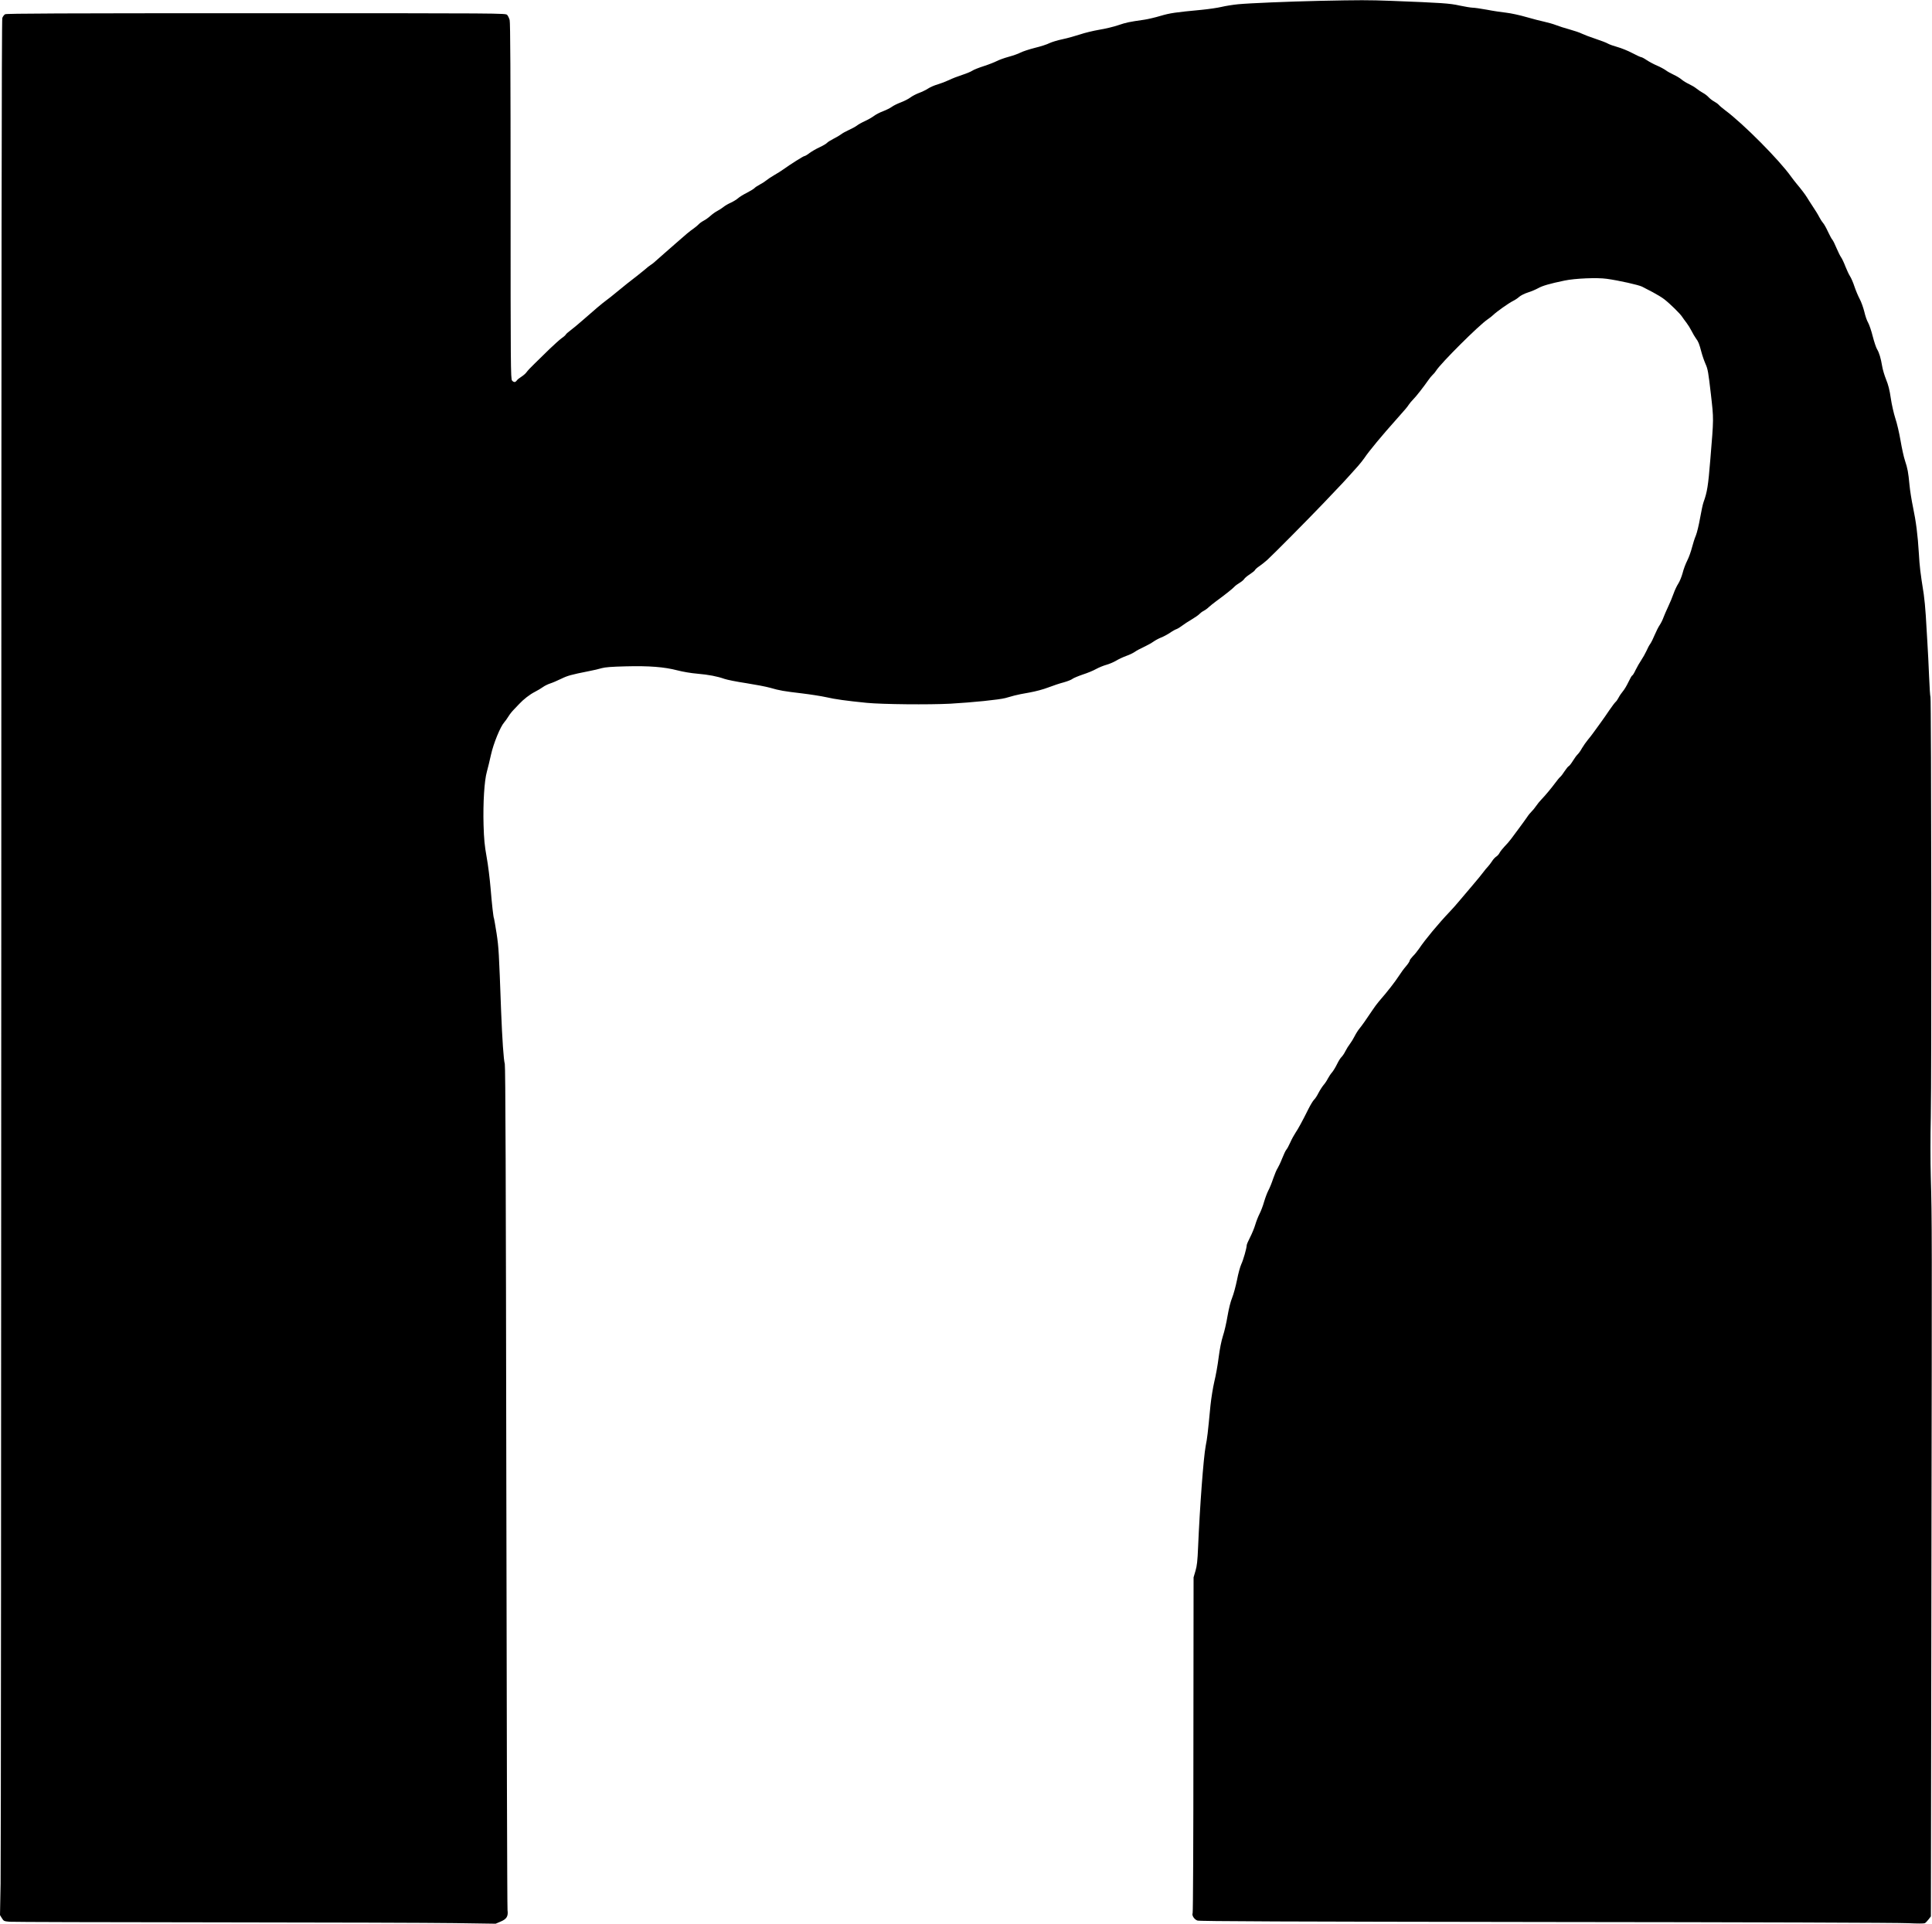
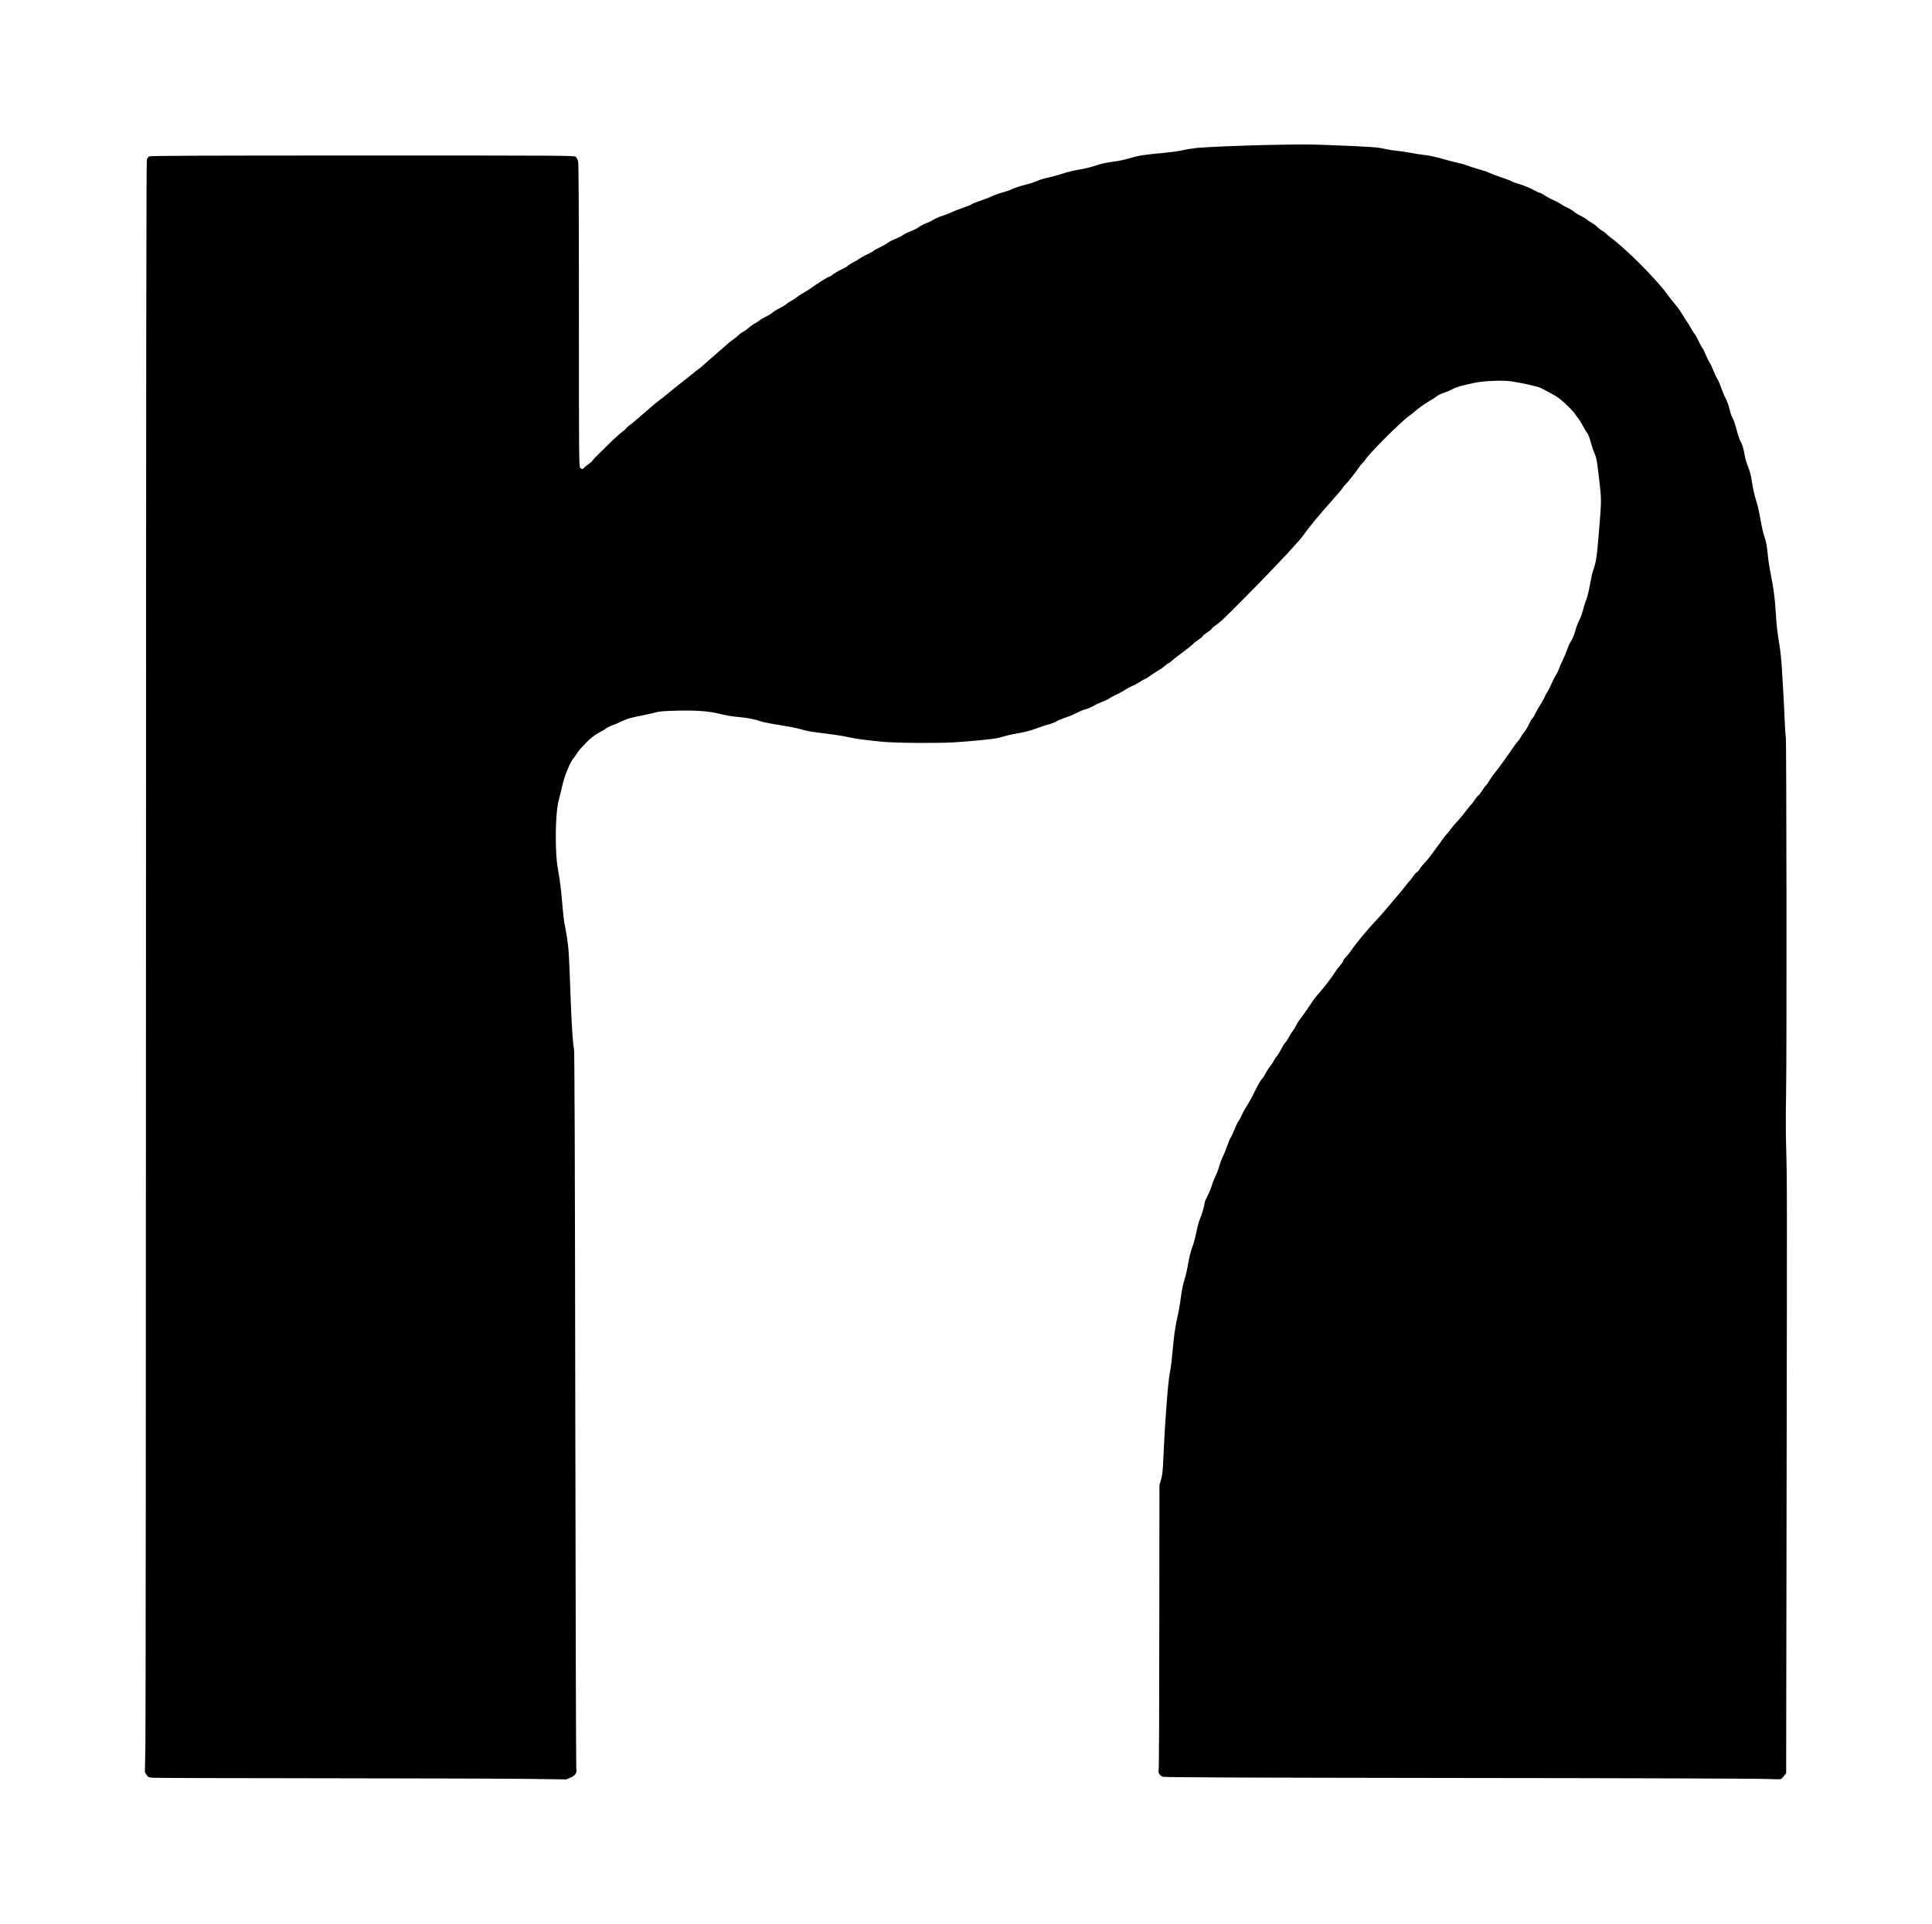
<svg xmlns="http://www.w3.org/2000/svg" viewBox="0 0 2265 2255.6" width="2265" height="2255.6" fill="none" role="img" aria-label="Nestaid logo">
-   <path d="M1546.6 1C1510.8 1.8 1464.9 3.7 1451.3 5C1445.3 5.6 1436.6 7 1432 8.1C1427.4 9.2 1417 10.7 1408.9 11.5C1377.3 14.5 1371.9 15.3 1360.6 18.6C1354.3 20.5 1345.7 22.5 1341.6 23.1C1323.5 25.7 1320.6 26.3 1311.1 29.5C1305.6 31.4 1295.5 33.8 1288.6 34.9C1281.7 36.1 1271.6 38.5 1266.1 40.4C1260.6 42.2 1251.4 44.8 1245.6 46C1239.9 47.2 1233 49.3 1230.3 50.6C1227.7 52 1220 54.5 1213.3 56.1C1206.6 57.8 1199.1 60.3 1196.5 61.6C1194 63 1187.7 65.2 1182.5 66.6C1177.3 68 1171.1 70.3 1168.6 71.6C1166.1 72.9 1159.3 75.6 1153.4 77.5C1147.5 79.4 1141.4 81.8 1139.9 82.9C1138.3 84 1133 86.2 1128.1 87.8C1123.1 89.4 1116.1 92.1 1112.5 93.9C1108.9 95.6 1102.9 97.9 1099.2 99C1095.5 100 1090.5 102.2 1088.1 103.8C1085.6 105.4 1080.8 107.8 1077.4 109C1073.9 110.3 1069.4 112.7 1067.3 114.3C1065.2 115.9 1060.2 118.5 1056.2 120C1052.2 121.5 1047.3 123.9 1045.5 125.3C1043.6 126.7 1039 129 1035.3 130.4C1031.5 131.8 1026.8 134.3 1024.8 135.8C1022.7 137.4 1018.1 140.1 1014.4 141.8C1010.6 143.5 1006.1 146 1004.4 147.4C1002.6 148.7 998.4 151 995.2 152.4C991.9 153.9 987.8 156.1 986.2 157.4C984.5 158.7 980.4 161.1 977 162.8C973.7 164.5 970.3 166.6 969.5 167.6C968.7 168.5 964.9 170.8 961 172.6C957 174.4 951.7 177.5 949.1 179.4C946.6 181.4 943.8 183 943.1 183C941.9 183 927 192.4 918.2 198.7C916.1 200.2 911.5 203.2 907.9 205.2C904.4 207.2 900.2 210 898.4 211.5C896.7 212.9 893.2 215.2 890.6 216.5C888.1 217.8 885.4 219.6 884.6 220.5C883.8 221.4 879.8 223.9 875.7 226C871.5 228.1 866.8 231 865.2 232.5C863.6 233.9 859.9 236.2 856.9 237.6C853.9 238.9 850.1 241.1 848.4 242.5C846.7 243.9 843.5 246 841.2 247.2C839 248.3 835.2 251 832.9 253.1C830.7 255.1 827.1 257.7 824.9 258.8C822.8 259.9 820.2 261.8 819.1 263C818 264.2 815.1 266.6 812.7 268.3C808.5 271.2 804.8 274.2 791.6 285.9C788.6 288.5 783.2 293.2 779.6 296.4C776 299.5 771.4 303.6 769.4 305.4C767.4 307.3 764.5 309.7 762.9 310.6C761.4 311.6 758 314.2 755.5 316.5C752.9 318.7 749 321.8 746.8 323.5C741.8 327.2 729 337.4 721.1 344C717.8 346.8 713.3 350.3 711.1 351.9C705.8 355.8 696.8 363.4 683.8 374.9C677.9 380.1 671 385.8 668.4 387.7C665.9 389.5 663.6 391.6 663.3 392.3C663 393 660.9 394.9 658.5 396.5C656.2 398.2 649.9 403.8 644.5 409C639.2 414.2 631.3 421.9 627 426.1C622.6 430.3 618.3 434.9 617.3 436.4C616.3 437.9 613.6 440.2 611.3 441.7C609 443.1 606.5 445.1 605.8 446.2C604.1 448.5 602.4 448.5 600.3 446.2C598.7 444.5 598.6 428.5 598.6 235.9C598.6 88.6 598.3 26.3 597.5 23.5C596.9 21.3 595.6 18.6 594.6 17.5C592.7 15.5 591.4 15.5 300.4 15.5C71.1 15.5 7.6 15.8 6 16.7C4.8 17.4 3.3 19.4 2.7 21.1C1.9 23.5 1.6 314.7 1.5 1097.9C1.4 1688.4 1.1 2188.1 0.7 2208.5L0 2245.5L2.2 2249.1C4.4 2252.6 4.7 2252.7 11.3 2253.3C15 2253.6 123.2 2253.9 251.6 2254C380 2254.1 506.7 2254.5 533.1 2254.9L581.1 2255.6L586.7 2253.2C594 2250.2 596 2246.9 595 2239.7C594.6 2236.8 594 2013.3 593.6 1743C593.1 1383.3 592.6 1250.4 591.8 1247.5C590.4 1242.6 588.8 1218.7 587.5 1186C584.9 1115.1 584.7 1111.4 582.2 1094.6C580.7 1085.4 579.4 1077.5 579.2 1077.1C578.4 1075.9 576.7 1060.5 575.1 1041C574.2 1030.3 572.2 1014 570.5 1004.8C568.1 991.4 567.4 984.1 566.9 967.3C566.2 941.5 567.8 915.2 570.8 904.8C571.9 900.8 574.1 891.9 575.6 885C578.5 871.8 586.6 852 591.1 847C592.3 845.6 594.6 842.5 596.1 840C597.6 837.5 600.5 833.9 602.5 831.9C604.5 829.9 607.3 827 608.7 825.4C613.6 820.1 621 814.3 627.1 811.2C630.4 809.5 634.6 807 636.5 805.6C638.4 804.2 642.2 802.3 645 801.4C647.8 800.5 653.6 798 657.9 795.9C665.5 792.2 669.5 791.1 690.1 787C695.6 786 702.6 784.3 705.6 783.4C709.6 782.3 717.1 781.7 733.7 781.3C761 780.6 778.7 782 794.1 786C800.2 787.6 810.6 789.4 817.3 789.9C831 791.1 840.8 793 849.3 796C852.5 797.1 863.9 799.4 874.7 801C885.5 802.7 898.1 805.1 902.7 806.4C914 809.7 919 810.5 940.1 813C950 814.2 962.9 816.2 968.7 817.5C979 819.9 992.2 821.7 1016.1 824.1C1034.6 825.9 1089 826.4 1114.1 825.1C1140.2 823.6 1170.9 820.5 1178.6 818.5C1181.6 817.7 1186.5 816.3 1189.4 815.5C1192.3 814.7 1200.2 813.1 1206.9 812C1214.1 810.7 1223.2 808.3 1229.1 806C1234.6 803.9 1242.6 801.2 1247 800.1C1251.3 798.9 1256 797.1 1257.3 796C1258.6 795 1264.1 792.7 1269.4 790.9C1274.7 789.2 1281.8 786.3 1285.1 784.4C1288.4 782.6 1293.8 780.4 1297.1 779.5C1300.4 778.6 1305.6 776.4 1308.6 774.6C1311.6 772.8 1317 770.3 1320.6 769C1324.2 767.8 1328.5 765.6 1330.3 764.4C1332 763.1 1336.8 760.5 1340.8 758.7C1344.9 756.8 1350.1 753.9 1352.3 752.3C1354.6 750.7 1358.6 748.5 1361.3 747.5C1363.9 746.5 1368.6 744 1371.6 742C1374.6 739.9 1378.1 738 1379.4 737.6C1380.6 737.2 1383.6 735.4 1385.9 733.6C1388.3 731.8 1393.3 728.5 1397.1 726.3C1401 724 1405 721.2 1406.1 720C1407.2 718.8 1409.4 717.1 1411.1 716.3C1412.7 715.5 1415.5 713.5 1417.1 711.9C1418.8 710.4 1422.4 707.4 1425.3 705.3C1436.2 697.3 1445.2 690.2 1447.1 688C1448.2 686.8 1451 684.7 1453.4 683.3C1455.7 681.9 1458.1 679.9 1458.7 678.8C1459.3 677.8 1462.2 675.3 1465.2 673.4C1468.2 671.4 1471 669.2 1471.3 668.4C1471.6 667.6 1473.9 665.5 1476.5 663.8C1479 662.1 1483.1 658.8 1485.6 656.6C1492.4 650.4 1533 609.5 1551.6 590C1575.6 564.9 1574.9 565.6 1592.2 546.3C1594.7 543.4 1598 539.3 1599.5 537.1C1604.8 529.1 1620.7 510 1637 491.8C1647.7 479.8 1649.7 477.4 1651.6 474.5C1652.6 472.9 1654.9 470.2 1656.6 468.5C1659.9 465.3 1669.1 453.5 1674.3 446C1676 443.5 1678.4 440.6 1679.6 439.5C1680.9 438.4 1682.7 436.2 1683.6 434.7C1689 426 1733.6 381.5 1744.1 374.4C1746.3 373 1749.2 370.6 1750.6 369.3C1754.5 365.5 1768.6 355.5 1773.6 353C1776.1 351.8 1779.5 349.5 1781.1 348C1782.8 346.5 1787.3 344.2 1791.1 343C1795 341.8 1800.4 339.5 1803.1 338C1808.2 335.1 1816.4 332.7 1834.1 329C1846.3 326.4 1872.6 325.3 1883.6 326.9C1898.2 328.9 1921.1 334.1 1925.1 336.1C1927.3 337.3 1932.9 340.2 1937.6 342.6C1942.3 345.1 1948.3 348.7 1951 350.8C1957.5 355.8 1969.8 367.8 1972.1 371.5C1973.2 373.2 1975.5 376.3 1977.2 378.5C1978.9 380.7 1981.6 385 1983.1 388C1984.6 391 1986.9 394.9 1988.2 396.7C1991.1 400.5 1992.1 403 1994.7 412.9C1995.8 417.1 1998 423.4 1999.6 427C2002.2 432.8 2002.8 436.6 2005.7 461.5C2009.2 492.4 2009.2 489.2 2005.1 539C2002.6 569.9 2001.4 577.1 1997.2 588.7C1996.3 591.1 1994.5 599.5 1993.1 607.5C1991.7 615.5 1989.5 624.6 1988.2 627.8C1986.8 631 1984.8 637.4 1983.6 642C1982.4 646.7 1980 653.5 1978.1 657.2C1976.2 660.9 1973.7 667.5 1972.6 672C1971.4 676.4 1969.1 682 1967.5 684.4C1965.9 686.8 1963.4 692.1 1962 696.1C1960.6 700.2 1957.7 707.1 1955.6 711.5C1953.5 715.9 1951.1 721.6 1950.1 724.2C1949.2 726.8 1947.3 730.6 1945.9 732.7C1944.4 734.8 1941.8 740 1940 744.2C1938.3 748.4 1935.9 753.2 1934.7 754.9C1933.5 756.5 1931.4 760.4 1930.1 763.5C1928.7 766.5 1926 771.3 1924.1 774.1C1922.2 776.9 1919.2 782.1 1917.5 785.6C1915.9 789.1 1914.1 792 1913.6 792C1913.1 792 1911.1 795.5 1909.1 799.7C1907.1 804 1904.1 808.9 1902.5 810.7C1900.9 812.6 1898.7 815.8 1897.7 817.8C1896.6 819.9 1895 822.3 1894 823.1C1893.1 823.9 1889.9 828.1 1886.9 832.5C1884 836.9 1879.2 843.7 1876.3 847.7C1873.5 851.6 1869.8 856.7 1868.1 859C1866.5 861.3 1863.5 865.1 1861.5 867.5C1859.5 869.9 1856.4 874.3 1854.7 877.2C1853.1 880.2 1850.7 883.5 1849.6 884.5C1848.4 885.6 1845.9 889 1844 892.1C1842.1 895.2 1839.9 898 1839.2 898.3C1838.4 898.6 1836.2 901.3 1834.3 904.2C1832.5 907.1 1830.1 910.2 1829.1 911C1828.1 911.8 1825.5 915 1823.3 918C1818.8 924.1 1811.7 932.6 1807.1 937.4C1805.4 939.1 1802.6 942.5 1800.9 945C1799.2 947.5 1796.8 950.4 1795.6 951.5C1794.4 952.6 1791.8 955.7 1790 958.5C1788.1 961.2 1784 967 1780.8 971.2C1777.7 975.4 1773.5 981 1771.6 983.6C1769.7 986.2 1766.2 990.2 1763.9 992.5C1761.7 994.8 1759.1 998.1 1758.2 999.7C1757.4 1001.4 1755.6 1003.5 1754.1 1004.4C1752.7 1005.3 1750.5 1007.7 1749.2 1009.8C1747.9 1011.8 1745.8 1014.6 1744.5 1016C1743.1 1017.4 1740.7 1020.3 1739.1 1022.5C1737.5 1024.7 1731.8 1031.7 1726.4 1038C1721 1044.3 1714 1052.6 1710.8 1056.4C1707.7 1060.1 1702.9 1065.6 1700.1 1068.5C1686.4 1082.9 1671 1101.4 1663.6 1112.4C1661.6 1115.3 1658.4 1119.3 1656.3 1121.3C1654.3 1123.4 1652.6 1125.7 1652.6 1126.5C1652.6 1127.3 1650.7 1130.2 1648.4 1132.9C1646 1135.6 1642.4 1140.5 1640.4 1143.7C1635.3 1151.5 1627.1 1162.1 1616.5 1174.3C1614.5 1176.6 1611.3 1181 1609.3 1184C1601.7 1195.4 1596.6 1202.6 1593.8 1206C1592.2 1207.9 1589.6 1212 1588.1 1215C1586.6 1218 1584.1 1222.1 1582.6 1224C1581.1 1225.9 1578.7 1229.7 1577.3 1232.5C1576 1235.2 1573.8 1238.4 1572.7 1239.4C1571.5 1240.5 1569.2 1244.2 1567.5 1247.7C1565.8 1251.2 1563.2 1255.5 1561.7 1257.3C1560.1 1259.1 1557.9 1262.4 1556.7 1264.7C1555.6 1267 1553.3 1270.4 1551.7 1272.2C1550.2 1274 1547.4 1278.3 1545.7 1281.6C1544 1285 1541.6 1288.6 1540.4 1289.6C1539.3 1290.7 1536.5 1295.3 1534.1 1300C1526.8 1314.7 1521.8 1323.8 1518.8 1328.2C1517.2 1330.6 1514.4 1335.6 1512.7 1339.5C1511 1343.3 1508.9 1347.2 1508 1348.1C1507.2 1349 1505 1353.6 1503.1 1358.4C1501.3 1363.1 1498.8 1368.2 1497.8 1369.8C1496.7 1371.3 1494.4 1376.8 1492.6 1382C1490.9 1387.2 1488.3 1393.5 1486.9 1396C1485.6 1398.5 1483.4 1404.3 1482 1409C1480.7 1413.7 1478.3 1420 1476.7 1423.1C1475.1 1426.2 1472.8 1432 1471.6 1436.1C1470.4 1440.2 1467.6 1446.8 1465.5 1450.9C1463.4 1455 1461.6 1459.1 1461.6 1460C1461.6 1463.3 1457.6 1477.4 1455.2 1482.4C1453.9 1485.2 1451.6 1493.5 1450.2 1500.9C1448.7 1508.2 1446.2 1517.5 1444.6 1521.4C1442.7 1526 1440.7 1534 1439.1 1543.1C1437.8 1551 1435.4 1561.5 1433.7 1566.5C1431.9 1572.1 1430 1581.5 1428.7 1591.6C1427.6 1600.5 1425.3 1613.3 1423.6 1620.1C1422 1627 1420 1639.4 1419.1 1648C1415.9 1681.3 1415.4 1685.8 1413.5 1695.4C1410.9 1709.2 1406.6 1766.9 1404.6 1814C1403.9 1830.5 1403.3 1836 1401.5 1842L1399.3 1849.5L1399.1 2045.5C1399.1 2153.3 1398.7 2242.2 1398.2 2243.2C1397 2245.8 1400.1 2250.6 1403.8 2251.9C1406.3 2252.8 1509.5 2253.2 1813.5 2253.6C2050.8 2253.8 2227.2 2254.4 2237.4 2255C2247.9 2255.5 2255.6 2255.5 2256.6 2255C2257.5 2254.5 2259.5 2252.5 2261 2250.5L2263.7 2247L2264.3 1851.2C2265 1431.2 2265 1431.5 2263.6 1380.5C2263.1 1361.8 2263.1 1331.2 2263.6 1310C2264.6 1265.2 2264.2 818.8 2263.2 817.2C2262.8 816.5 2262.1 805.8 2261.6 793.3C2261.1 780.7 2260.2 762.8 2259.6 753.5C2259 744.1 2258.1 729.7 2257.7 721.5C2257.2 713.2 2256.1 702 2255.3 696.5C2251.2 670.7 2250.5 664.4 2249.6 649C2248.3 627.3 2246.3 611.6 2242.7 594.5C2241.1 586.8 2239.2 575.1 2238.6 568.5C2237.2 553.6 2236.4 549.4 2233.3 540C2231.9 535.9 2229.6 525.3 2228.1 516.5C2226.6 507.7 2223.9 496 2222 490.5C2220.2 484.9 2217.8 474.5 2216.7 467C2215.3 457.2 2213.7 451.1 2211.2 445C2209.3 440.3 2207.2 433.3 2206.6 429.5C2205 420 2203.1 413.5 2200.6 409.5C2199.5 407.7 2197.2 400.9 2195.5 394.3C2193.9 387.8 2191.4 380.6 2190.1 378.3C2188.7 376.1 2186.7 370.2 2185.6 365.3C2184.4 360.5 2182 353.8 2180.2 350.5C2178.4 347.2 2175.7 340.7 2174.1 336C2172.6 331.3 2170.2 325.9 2168.9 323.9C2167.6 321.9 2165.2 316.8 2163.5 312.5C2161.9 308.2 2159.6 303.4 2158.5 301.8C2157.3 300.2 2154.9 295.2 2153 290.8C2151.2 286.4 2149 282 2148.2 281.1C2147.3 280.2 2145.1 276 2143.1 271.8C2141.2 267.6 2138.6 262.9 2137.2 261.3C2135.9 259.8 2133.9 256.6 2132.7 254.3C2131.6 252 2128.2 246.5 2125.3 242.2C2122.5 237.9 2119.3 233 2118.4 231.4C2116.4 228.1 2111.3 221.4 2106.4 215.6C2104.6 213.5 2101.8 209.8 2100.1 207.5C2086.1 187.7 2043.9 145.2 2022.4 129.2C2019.5 127 2016.2 124.3 2015.1 123C2014 121.8 2011.5 120 2009.6 119C2007.7 118 2004.8 115.8 2003.1 114C2001.5 112.2 1998.5 110 1996.6 109C1994.7 108 1991.3 105.8 1989.1 104C1986.9 102.2 1982.8 99.8 1980 98.5C1977.3 97.3 1973.4 94.9 1971.5 93.3C1969.7 91.7 1965.4 89.1 1962.1 87.6C1958.9 86.1 1954.7 83.8 1952.9 82.4C1951.1 81.1 1946.6 78.6 1942.8 77C1939 75.4 1933.6 72.5 1930.7 70.6C1927.8 68.6 1924.8 67 1924 67C1923.3 67 1918.5 64.8 1913.4 62.1C1908.3 59.4 1900.5 56.3 1896.1 55.1C1891.7 53.9 1886.7 52.1 1885 51.1C1883.4 50.1 1876.8 47.6 1870.5 45.5C1864.3 43.5 1857.1 40.7 1854.6 39.5C1852.1 38.2 1845.5 36 1840.1 34.5C1834.6 33 1827.4 30.7 1824.1 29.4C1820.8 28.1 1814.7 26.4 1810.6 25.5C1806.5 24.6 1796.9 22.2 1789.4 20C1781.9 17.8 1771.3 15.5 1765.9 14.9C1760.5 14.3 1750.3 12.8 1743.2 11.4C1736.1 10.1 1728.5 9 1726.2 9C1724 8.9 1717.2 7.8 1711.1 6.5C1699.6 3.9 1690.3 3.3 1631.1 1C1603.6 0 1595.2 0 1546.6 1Z" fill="#000000" />
+   <g transform="translate(1132.5 1127.8) scale(0.85) translate(-1132.5 -1127.8)">
+     <path d="M1546.6 1C1510.8 1.8 1464.9 3.7 1451.3 5C1445.3 5.6 1436.6 7 1432 8.1C1427.4 9.2 1417 10.7 1408.9 11.5C1377.3 14.5 1371.9 15.3 1360.6 18.6C1354.3 20.5 1345.7 22.5 1341.6 23.1C1323.5 25.7 1320.6 26.3 1311.1 29.5C1305.6 31.4 1295.5 33.8 1288.6 34.9C1281.7 36.1 1271.6 38.5 1266.1 40.4C1260.6 42.2 1251.4 44.8 1245.6 46C1239.9 47.2 1233 49.3 1230.3 50.6C1227.7 52 1220 54.5 1213.3 56.1C1206.6 57.8 1199.1 60.3 1196.5 61.6C1194 63 1187.7 65.2 1182.5 66.6C1177.3 68 1171.1 70.3 1168.6 71.6C1166.1 72.9 1159.3 75.6 1153.4 77.5C1147.5 79.4 1141.4 81.8 1139.9 82.9C1138.3 84 1133 86.2 1128.1 87.8C1123.1 89.4 1116.1 92.1 1112.5 93.9C1108.9 95.6 1102.9 97.9 1099.2 99C1095.5 100 1090.5 102.2 1088.1 103.8C1085.6 105.4 1080.8 107.8 1077.4 109C1073.9 110.3 1069.4 112.7 1067.3 114.3C1065.2 115.9 1060.2 118.5 1056.2 120C1052.2 121.5 1047.3 123.9 1045.5 125.3C1043.6 126.7 1039 129 1035.3 130.4C1031.5 131.8 1026.8 134.3 1024.8 135.8C1022.7 137.4 1018.1 140.1 1014.4 141.8C1010.6 143.5 1006.1 146 1004.4 147.4C1002.6 148.7 998.4 151 995.2 152.4C991.9 153.9 987.8 156.1 986.2 157.4C984.5 158.7 980.4 161.1 977 162.8C973.7 164.5 970.3 166.6 969.5 167.6C968.7 168.5 964.9 170.8 961 172.6C957 174.4 951.7 177.5 949.1 179.4C946.6 181.4 943.8 183 943.1 183C941.9 183 927 192.4 918.2 198.7C916.1 200.2 911.5 203.2 907.9 205.2C904.4 207.2 900.2 210 898.4 211.5C896.7 212.9 893.2 215.2 890.6 216.5C888.1 217.8 885.4 219.6 884.6 220.5C883.8 221.4 879.8 223.9 875.7 226C871.5 228.1 866.8 231 865.2 232.5C863.6 233.9 859.9 236.2 856.9 237.6C853.9 238.9 850.1 241.1 848.4 242.5C846.7 243.9 843.5 246 841.2 247.2C839 248.3 835.2 251 832.9 253.1C830.7 255.1 827.1 257.7 824.9 258.8C822.8 259.9 820.2 261.8 819.1 263C818 264.2 815.1 266.6 812.7 268.3C808.5 271.2 804.8 274.2 791.6 285.9C788.6 288.5 783.2 293.2 779.6 296.4C776 299.5 771.4 303.6 769.4 305.4C767.4 307.3 764.5 309.7 762.9 310.6C761.4 311.6 758 314.2 755.5 316.5C752.9 318.7 749 321.8 746.8 323.5C741.8 327.2 729 337.4 721.1 344C717.8 346.8 713.3 350.3 711.1 351.9C705.8 355.8 696.8 363.4 683.8 374.9C677.9 380.1 671 385.8 668.4 387.7C665.9 389.5 663.6 391.6 663.3 392.3C663 393 660.9 394.9 658.5 396.5C656.2 398.2 649.9 403.8 644.5 409C639.2 414.2 631.3 421.9 627 426.1C622.6 430.3 618.3 434.9 617.3 436.4C616.3 437.9 613.6 440.2 611.3 441.7C609 443.1 606.5 445.1 605.8 446.2C604.1 448.5 602.4 448.5 600.3 446.2C598.7 444.5 598.6 428.5 598.6 235.9C598.6 88.6 598.3 26.3 597.5 23.5C596.9 21.3 595.6 18.6 594.6 17.5C592.7 15.5 591.4 15.5 300.4 15.5C71.1 15.5 7.6 15.8 6 16.7C4.8 17.4 3.3 19.4 2.7 21.1C1.9 23.5 1.6 314.7 1.5 1097.9C1.4 1688.4 1.1 2188.1 0.7 2208.5L0 2245.5L2.2 2249.1C4.4 2252.6 4.7 2252.7 11.3 2253.3C15 2253.6 123.2 2253.9 251.6 2254C380 2254.1 506.7 2254.5 533.1 2254.9L581.1 2255.6L586.7 2253.2C594 2250.2 596 2246.9 595 2239.7C594.6 2236.8 594 2013.3 593.6 1743C593.1 1383.3 592.6 1250.4 591.8 1247.5C590.4 1242.6 588.8 1218.7 587.5 1186C584.9 1115.1 584.7 1111.4 582.2 1094.6C580.7 1085.4 579.4 1077.5 579.2 1077.1C578.4 1075.9 576.7 1060.5 575.1 1041C574.2 1030.3 572.2 1014 570.5 1004.8C568.1 991.4 567.4 984.1 566.9 967.3C566.2 941.5 567.8 915.2 570.8 904.8C571.9 900.8 574.1 891.9 575.6 885C578.5 871.8 586.6 852 591.1 847C592.3 845.6 594.6 842.5 596.1 840C597.6 837.5 600.5 833.9 602.5 831.9C604.5 829.9 607.3 827 608.7 825.4C613.6 820.1 621 814.3 627.1 811.2C630.4 809.5 634.6 807 636.5 805.6C638.4 804.2 642.2 802.3 645 801.4C647.8 800.5 653.6 798 657.9 795.9C665.5 792.2 669.5 791.1 690.1 787C695.6 786 702.6 784.3 705.6 783.4C709.6 782.3 717.1 781.7 733.7 781.3C761 780.6 778.7 782 794.1 786C800.2 787.6 810.6 789.4 817.3 789.9C831 791.1 840.8 793 849.3 796C852.5 797.1 863.9 799.4 874.7 801C885.5 802.7 898.1 805.1 902.7 806.4C914 809.7 919 810.5 940.1 813C950 814.2 962.9 816.2 968.7 817.5C979 819.9 992.2 821.7 1016.1 824.1C1034.6 825.9 1089 826.4 1114.1 825.1C1140.2 823.6 1170.9 820.5 1178.6 818.5C1181.6 817.7 1186.5 816.3 1189.4 815.5C1192.3 814.7 1200.2 813.1 1206.9 812C1214.1 810.7 1223.2 808.3 1229.1 806C1234.6 803.9 1242.6 801.2 1247 800.1C1251.3 798.9 1256 797.1 1257.3 796C1258.6 795 1264.1 792.7 1269.4 790.9C1274.7 789.2 1281.8 786.3 1285.1 784.4C1288.4 782.6 1293.8 780.4 1297.1 779.5C1300.4 778.6 1305.6 776.4 1308.6 774.6C1311.6 772.8 1317 770.3 1320.6 769C1324.2 767.8 1328.5 765.6 1330.3 764.4C1332 763.1 1336.8 760.5 1340.8 758.7C1344.9 756.8 1350.1 753.9 1352.3 752.3C1354.6 750.7 1358.6 748.5 1361.3 747.5C1363.9 746.5 1368.6 744 1371.6 742C1374.6 739.9 1378.1 738 1379.4 737.6C1380.6 737.2 1383.6 735.4 1385.9 733.6C1388.3 731.8 1393.3 728.5 1397.1 726.3C1401 724 1405 721.2 1406.1 720C1407.2 718.8 1409.4 717.1 1411.1 716.3C1412.7 715.5 1415.5 713.5 1417.1 711.9C1418.8 710.4 1422.4 707.4 1425.3 705.3C1436.2 697.3 1445.2 690.2 1447.1 688C1448.2 686.8 1451 684.7 1453.4 683.3C1455.7 681.9 1458.1 679.9 1458.7 678.8C1459.3 677.8 1462.2 675.3 1465.2 673.4C1468.2 671.4 1471 669.2 1471.3 668.4C1471.6 667.6 1473.9 665.5 1476.5 663.8C1479 662.1 1483.1 658.8 1485.6 656.6C1492.4 650.4 1533 609.5 1551.6 590C1575.6 564.9 1574.9 565.6 1592.2 546.3C1594.7 543.4 1598 539.3 1599.5 537.1C1604.8 529.1 1620.7 510 1637 491.8C1647.7 479.8 1649.7 477.4 1651.6 474.5C1652.6 472.9 1654.9 470.2 1656.6 468.5C1659.9 465.3 1669.1 453.5 1674.3 446C1676 443.5 1678.4 440.6 1679.6 439.5C1680.9 438.4 1682.7 436.2 1683.6 434.7C1689 426 1733.6 381.5 1744.1 374.4C1746.3 373 1749.2 370.6 1750.6 369.3C1754.5 365.5 1768.6 355.5 1773.6 353C1776.1 351.8 1779.5 349.5 1781.1 348C1782.8 346.5 1787.3 344.2 1791.1 343C1795 341.8 1800.4 339.5 1803.1 338C1808.2 335.1 1816.4 332.7 1834.1 329C1846.3 326.4 1872.6 325.3 1883.6 326.9C1898.2 328.9 1921.1 334.1 1925.1 336.1C1927.3 337.3 1932.9 340.2 1937.6 342.6C1942.3 345.1 1948.3 348.7 1951 350.8C1957.5 355.8 1969.8 367.8 1972.1 371.5C1973.2 373.2 1975.5 376.3 1977.2 378.5C1978.9 380.7 1981.6 385 1983.1 388C1984.6 391 1986.9 394.9 1988.2 396.7C1991.1 400.5 1992.1 403 1994.7 412.9C1995.8 417.1 1998 423.4 1999.6 427C2002.2 432.8 2002.8 436.6 2005.7 461.5C2009.2 492.4 2009.2 489.2 2005.1 539C2002.6 569.9 2001.4 577.1 1997.2 588.7C1996.3 591.1 1994.5 599.5 1993.1 607.5C1991.7 615.5 1989.5 624.6 1988.2 627.8C1986.8 631 1984.8 637.4 1983.6 642C1982.4 646.7 1980 653.5 1978.1 657.2C1976.2 660.9 1973.7 667.5 1972.6 672C1971.4 676.4 1969.1 682 1967.5 684.4C1965.9 686.8 1963.4 692.1 1962 696.1C1960.6 700.2 1957.7 707.1 1955.6 711.5C1953.5 715.9 1951.1 721.6 1950.1 724.2C1949.2 726.8 1947.3 730.6 1945.9 732.7C1944.4 734.8 1941.8 740 1940 744.2C1938.3 748.4 1935.9 753.2 1934.7 754.9C1933.5 756.5 1931.4 760.4 1930.1 763.5C1928.7 766.5 1926 771.3 1924.1 774.1C1922.2 776.9 1919.2 782.1 1917.5 785.6C1915.9 789.1 1914.1 792 1913.6 792C1913.1 792 1911.1 795.5 1909.1 799.7C1907.1 804 1904.1 808.9 1902.5 810.7C1900.9 812.6 1898.7 815.8 1897.7 817.8C1896.6 819.9 1895 822.3 1894 823.1C1893.1 823.9 1889.9 828.1 1886.9 832.5C1884 836.9 1879.2 843.7 1876.3 847.7C1873.5 851.6 1869.8 856.7 1868.1 859C1866.5 861.3 1863.5 865.1 1861.5 867.5C1859.5 869.9 1856.4 874.3 1854.7 877.2C1853.1 880.2 1850.7 883.5 1849.6 884.5C1848.4 885.6 1845.9 889 1844 892.1C1842.1 895.2 1839.9 898 1839.2 898.3C1838.4 898.6 1836.2 901.3 1834.3 904.2C1832.5 907.1 1830.1 910.2 1829.1 911C1828.1 911.8 1825.5 915 1823.3 918C1818.8 924.1 1811.7 932.6 1807.1 937.4C1805.4 939.1 1802.6 942.5 1800.9 945C1799.2 947.5 1796.8 950.4 1795.6 951.5C1794.4 952.6 1791.8 955.7 1790 958.5C1788.1 961.2 1784 967 1780.8 971.2C1777.7 975.4 1773.5 981 1771.6 983.6C1769.7 986.2 1766.2 990.2 1763.9 992.5C1761.7 994.8 1759.1 998.1 1758.2 999.7C1757.4 1001.4 1755.6 1003.5 1754.1 1004.4C1752.7 1005.3 1750.5 1007.7 1749.2 1009.8C1747.9 1011.8 1745.8 1014.6 1744.5 1016C1743.1 1017.4 1740.7 1020.3 1739.1 1022.5C1737.5 1024.7 1731.8 1031.7 1726.4 1038C1721 1044.3 1714 1052.6 1710.8 1056.4C1707.7 1060.1 1702.9 1065.6 1700.1 1068.5C1686.4 1082.9 1671 1101.4 1663.6 1112.4C1661.6 1115.3 1658.4 1119.3 1656.3 1121.3C1654.3 1123.4 1652.6 1125.7 1652.6 1126.5C1652.6 1127.3 1650.7 1130.2 1648.4 1132.9C1646 1135.6 1642.4 1140.5 1640.4 1143.7C1635.3 1151.5 1627.1 1162.1 1616.5 1174.3C1614.5 1176.6 1611.3 1181 1609.3 1184C1601.7 1195.4 1596.6 1202.6 1593.8 1206C1592.2 1207.9 1589.6 1212 1588.1 1215C1586.6 1218 1584.1 1222.1 1582.6 1224C1581.1 1225.9 1578.7 1229.7 1577.3 1232.5C1576 1235.2 1573.8 1238.4 1572.7 1239.4C1571.5 1240.5 1569.2 1244.2 1567.5 1247.7C1565.8 1251.2 1563.2 1255.5 1561.7 1257.3C1560.1 1259.1 1557.9 1262.4 1556.7 1264.7C1555.6 1267 1553.3 1270.4 1551.7 1272.2C1550.2 1274 1547.4 1278.3 1545.7 1281.6C1544 1285 1541.6 1288.6 1540.4 1289.6C1539.3 1290.7 1536.5 1295.3 1534.1 1300C1526.8 1314.7 1521.8 1323.8 1518.8 1328.2C1517.2 1330.6 1514.4 1335.6 1512.7 1339.5C1511 1343.3 1508.9 1347.2 1508 1348.1C1507.2 1349 1505 1353.6 1503.1 1358.4C1501.3 1363.1 1498.8 1368.2 1497.8 1369.8C1496.7 1371.3 1494.4 1376.8 1492.6 1382C1490.9 1387.2 1488.3 1393.5 1486.9 1396C1485.6 1398.5 1483.4 1404.3 1482 1409C1480.7 1413.7 1478.3 1420 1476.7 1423.1C1475.1 1426.2 1472.8 1432 1471.6 1436.1C1470.4 1440.2 1467.6 1446.8 1465.5 1450.9C1463.4 1455 1461.6 1459.1 1461.6 1460C1461.6 1463.3 1457.6 1477.4 1455.2 1482.4C1453.9 1485.2 1451.6 1493.5 1450.2 1500.9C1448.7 1508.2 1446.2 1517.5 1444.6 1521.4C1442.7 1526 1440.7 1534 1439.1 1543.1C1437.8 1551 1435.4 1561.5 1433.7 1566.5C1431.9 1572.1 1430 1581.5 1428.7 1591.6C1427.6 1600.5 1425.3 1613.3 1423.6 1620.1C1422 1627 1420 1639.4 1419.1 1648C1415.9 1681.3 1415.4 1685.8 1413.5 1695.4C1410.9 1709.2 1406.6 1766.9 1404.6 1814C1403.9 1830.5 1403.3 1836 1401.5 1842L1399.3 1849.5L1399.1 2045.5C1399.1 2153.3 1398.7 2242.2 1398.2 2243.2C1397 2245.8 1400.1 2250.6 1403.8 2251.9C1406.3 2252.8 1509.5 2253.2 1813.5 2253.6C2050.8 2253.8 2227.2 2254.4 2237.4 2255C2247.9 2255.5 2255.6 2255.5 2256.6 2255C2257.5 2254.5 2259.5 2252.5 2261 2250.5L2263.7 2247L2264.3 1851.2C2265 1431.2 2265 1431.5 2263.6 1380.5C2263.1 1361.8 2263.1 1331.2 2263.6 1310C2264.6 1265.2 2264.2 818.8 2263.2 817.2C2262.8 816.5 2262.1 805.8 2261.6 793.3C2261.1 780.7 2260.2 762.8 2259.6 753.5C2259 744.1 2258.1 729.7 2257.7 721.5C2257.2 713.2 2256.1 702 2255.3 696.5C2251.2 670.7 2250.5 664.4 2249.6 649C2248.3 627.3 2246.3 611.6 2242.7 594.5C2241.1 586.8 2239.2 575.1 2238.6 568.5C2237.2 553.6 2236.4 549.4 2233.3 540C2231.9 535.9 2229.6 525.3 2228.1 516.5C2226.6 507.7 2223.9 496 2222 490.5C2220.2 484.9 2217.8 474.5 2216.7 467C2215.3 457.2 2213.7 451.1 2211.2 445C2209.3 440.3 2207.2 433.3 2206.6 429.5C2205 420 2203.1 413.5 2200.6 409.5C2199.5 407.7 2197.2 400.9 2195.5 394.3C2193.9 387.8 2191.4 380.6 2190.1 378.3C2188.7 376.1 2186.7 370.2 2185.6 365.3C2184.4 360.5 2182 353.8 2180.2 350.5C2178.4 347.2 2175.7 340.7 2174.1 336C2172.6 331.3 2170.2 325.9 2168.9 323.9C2167.6 321.9 2165.2 316.8 2163.5 312.5C2161.9 308.2 2159.6 303.4 2158.5 301.8C2157.3 300.2 2154.9 295.2 2153 290.8C2151.2 286.4 2149 282 2148.2 281.1C2147.3 280.2 2145.1 276 2143.1 271.8C2141.2 267.6 2138.6 262.9 2137.2 261.3C2135.9 259.8 2133.9 256.6 2132.7 254.3C2131.6 252 2128.2 246.5 2125.3 242.2C2122.5 237.9 2119.3 233 2118.4 231.4C2116.4 228.1 2111.3 221.4 2106.4 215.6C2104.6 213.5 2101.8 209.8 2100.1 207.5C2086.1 187.7 2043.9 145.2 2022.4 129.2C2019.5 127 2016.2 124.3 2015.1 123C2014 121.8 2011.5 120 2009.6 119C2007.7 118 2004.8 115.8 2003.1 114C2001.5 112.2 1998.5 110 1996.6 109C1994.7 108 1991.3 105.8 1989.1 104C1986.9 102.2 1982.8 99.8 1980 98.5C1977.3 97.3 1973.4 94.9 1971.5 93.3C1969.7 91.7 1965.4 89.1 1962.1 87.6C1958.9 86.1 1954.7 83.8 1952.9 82.4C1951.1 81.1 1946.6 78.6 1942.8 77C1939 75.4 1933.6 72.5 1930.7 70.6C1927.8 68.6 1924.8 67 1924 67C1923.3 67 1918.5 64.8 1913.4 62.1C1908.3 59.4 1900.5 56.3 1896.1 55.1C1891.7 53.9 1886.7 52.1 1885 51.1C1883.4 50.1 1876.8 47.6 1870.5 45.5C1864.3 43.5 1857.1 40.7 1854.6 39.5C1852.1 38.2 1845.5 36 1840.1 34.5C1834.6 33 1827.4 30.7 1824.1 29.4C1820.8 28.1 1814.7 26.4 1810.6 25.5C1806.5 24.6 1796.9 22.2 1789.4 20C1781.9 17.8 1771.3 15.5 1765.9 14.9C1760.5 14.3 1750.3 12.8 1743.2 11.4C1736.1 10.1 1728.5 9 1726.2 9C1724 8.9 1717.2 7.8 1711.1 6.5C1699.6 3.9 1690.3 3.3 1631.1 1C1603.6 0 1595.2 0 1546.6 1Z" fill="#000000" />
+   </g>
</svg>
